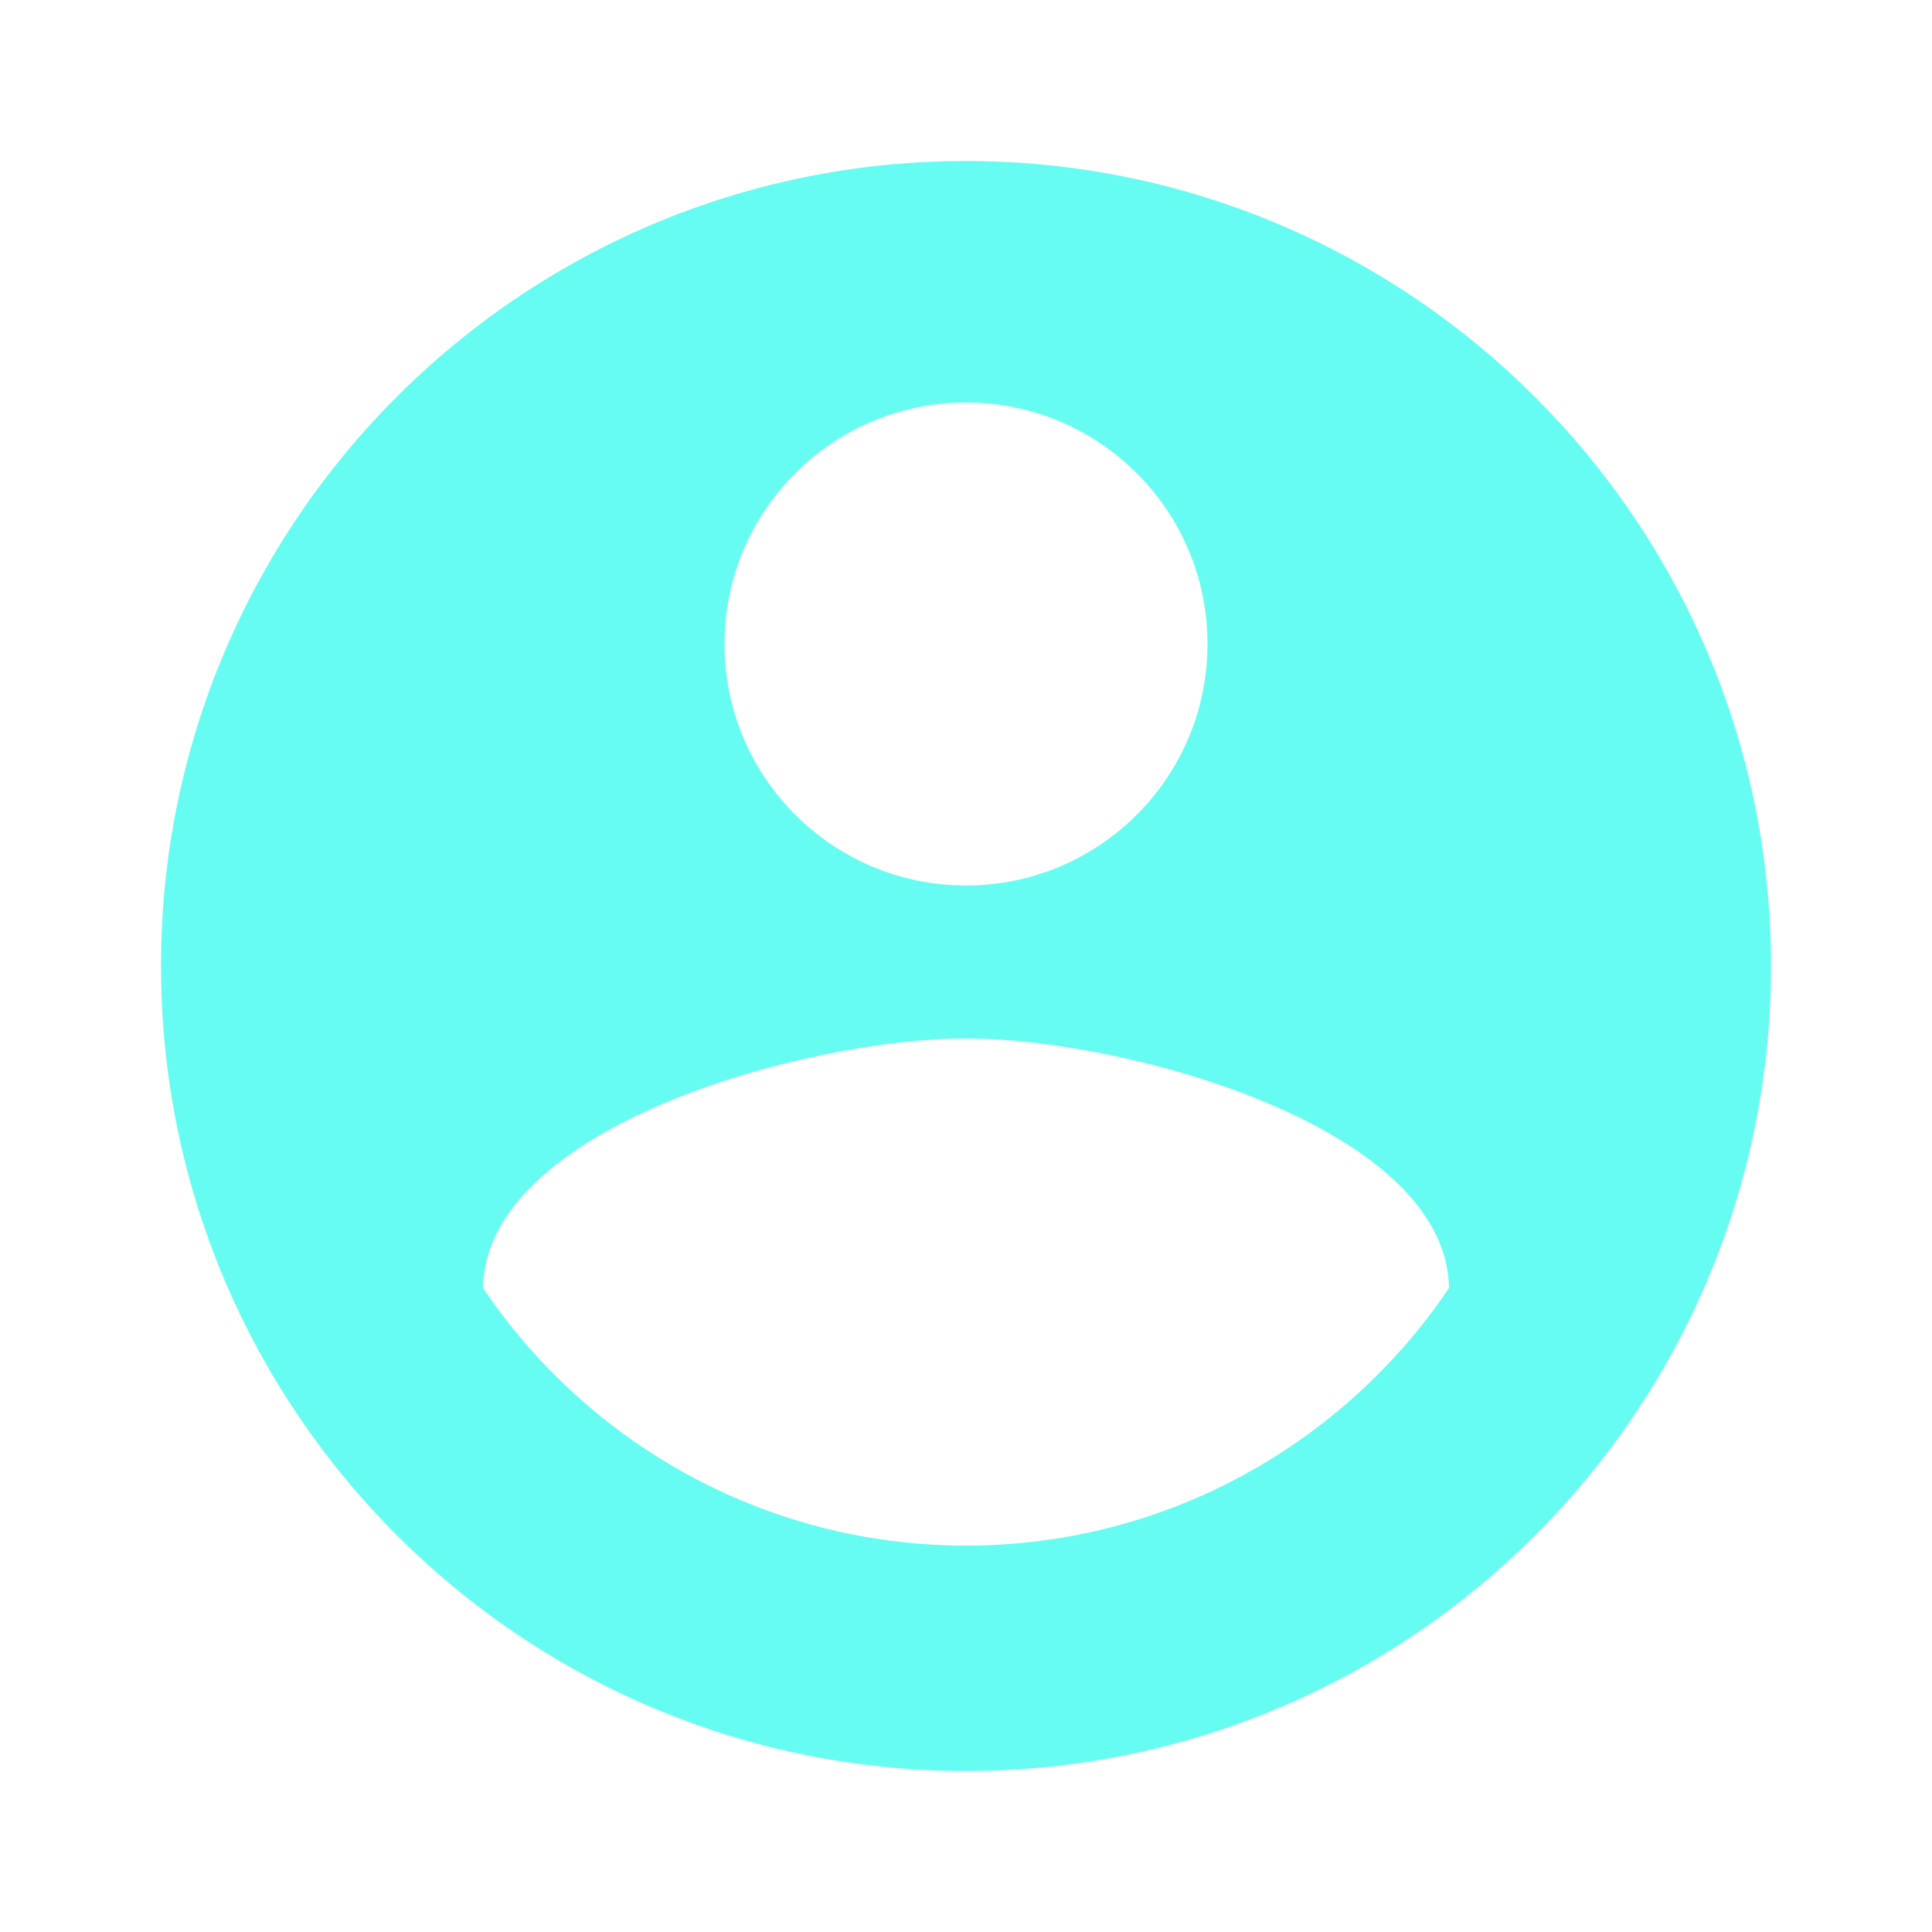
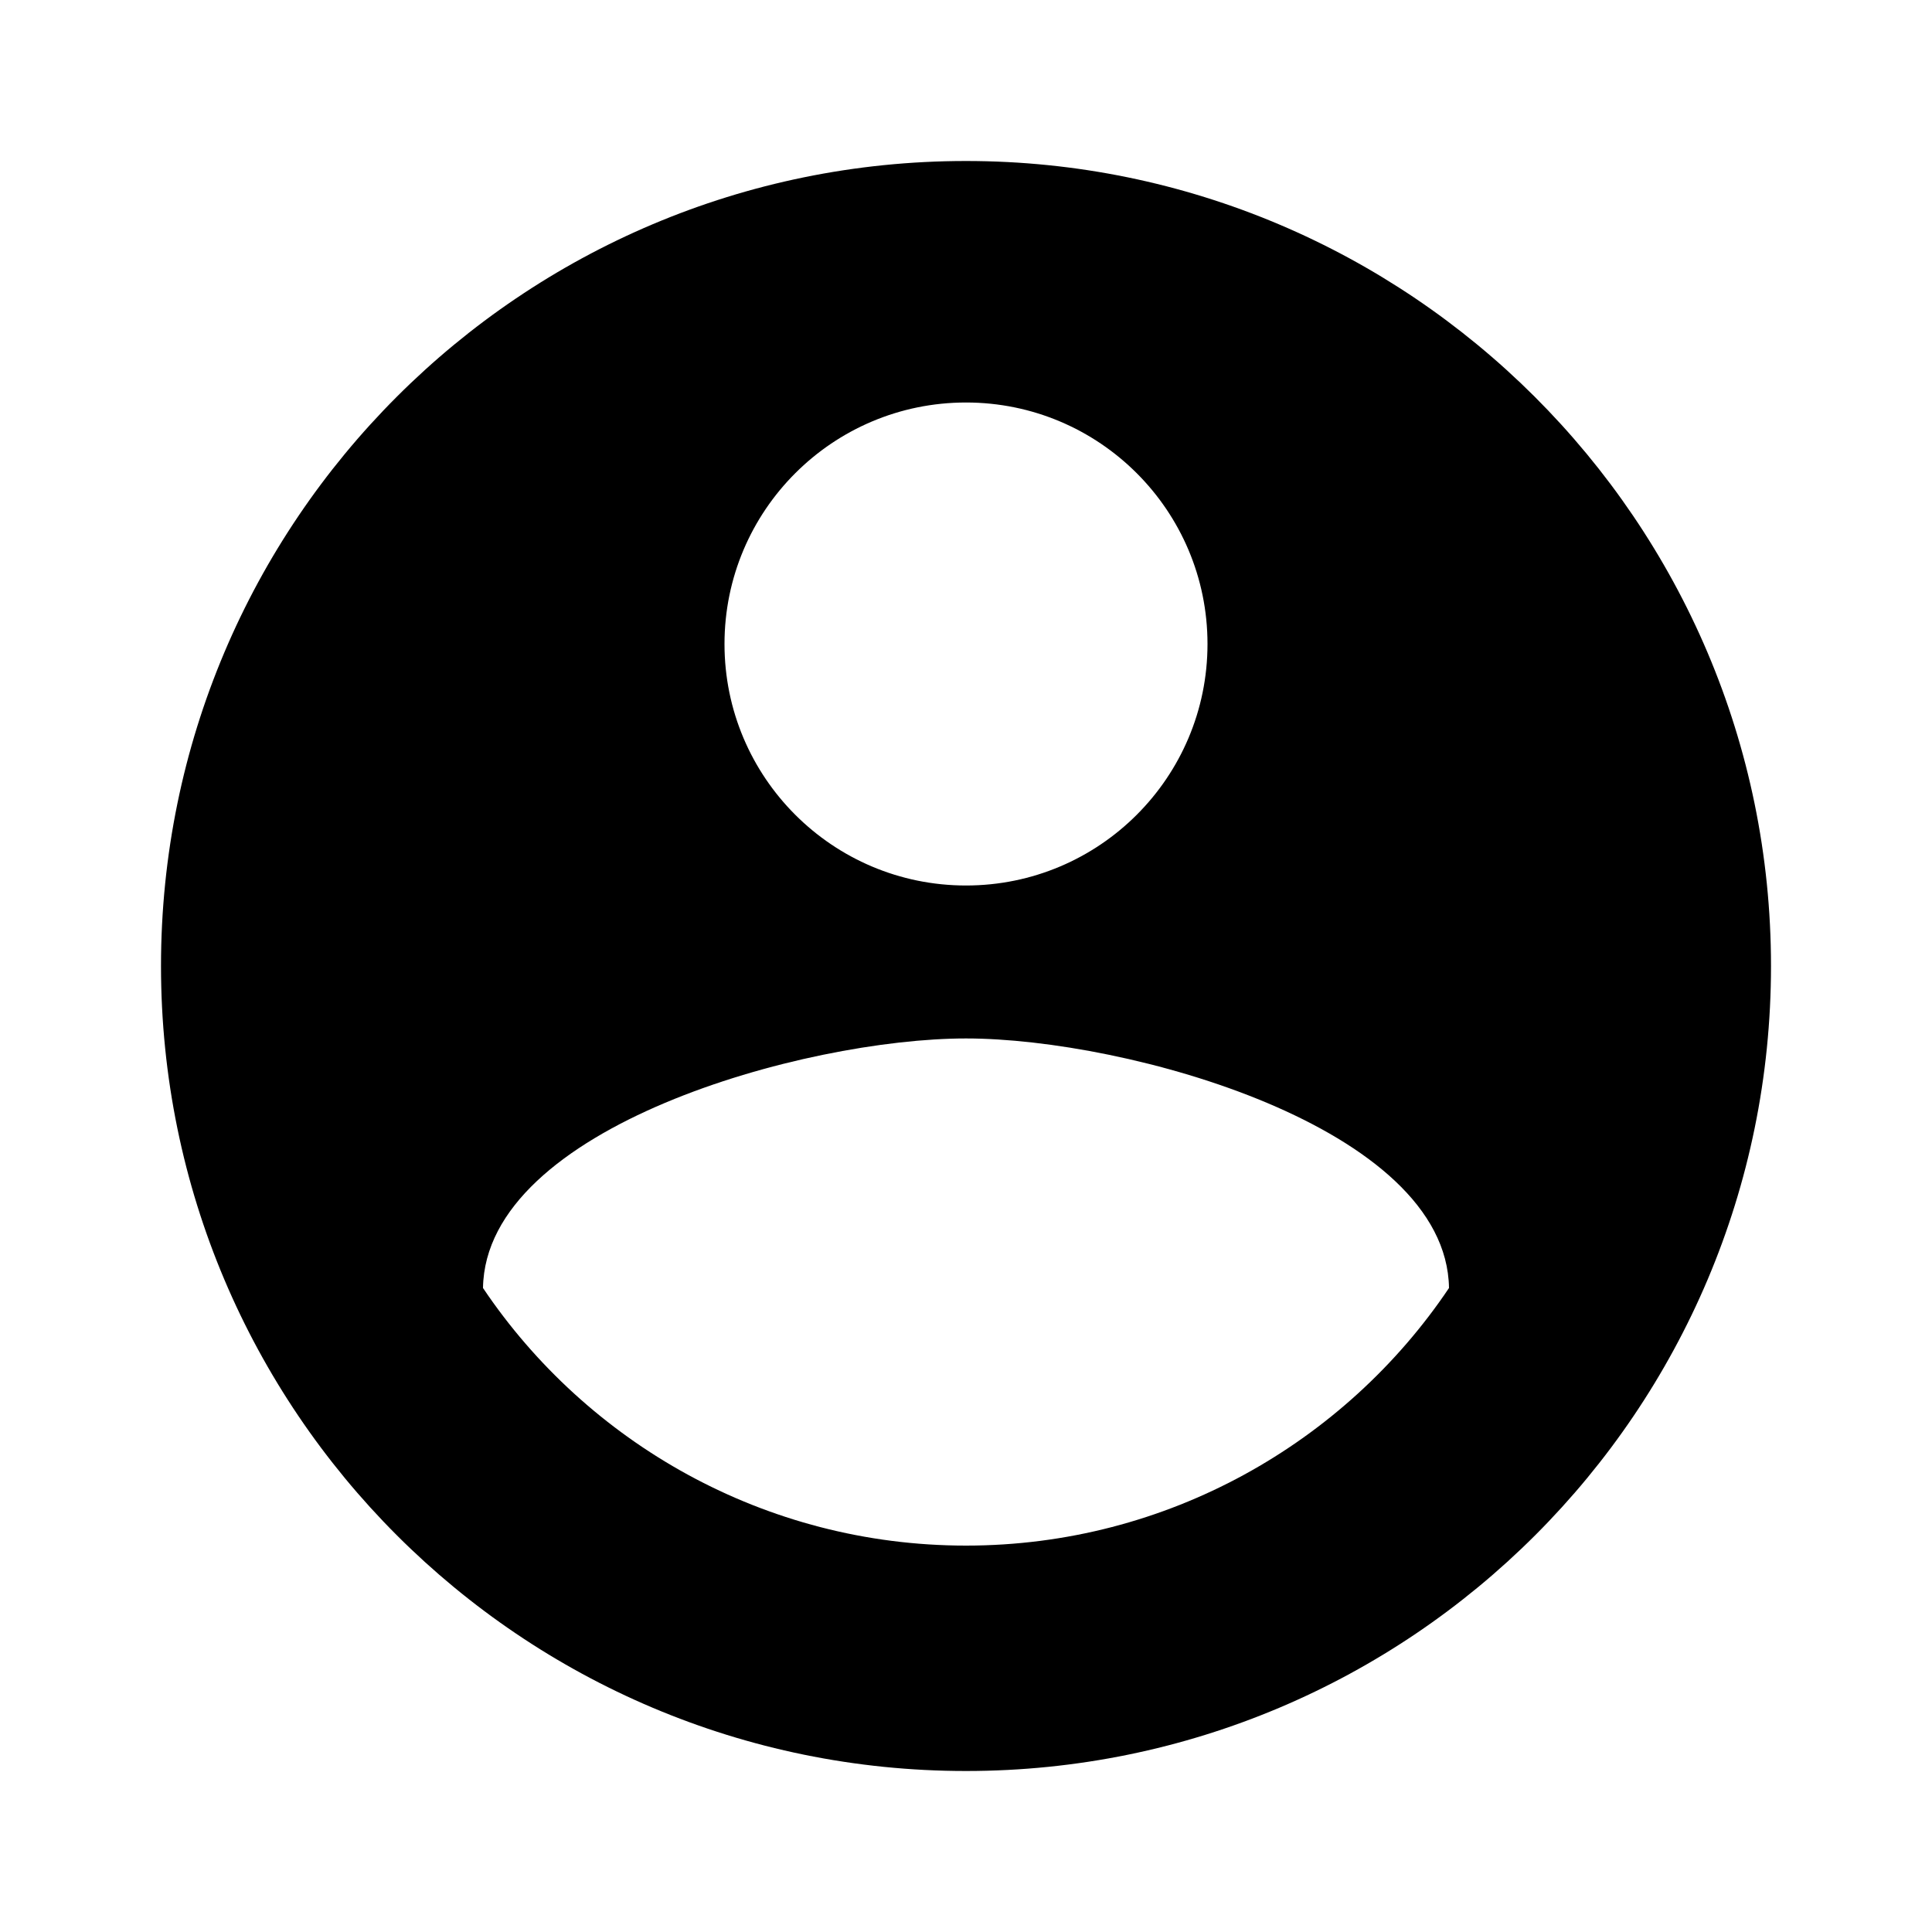
<svg xmlns="http://www.w3.org/2000/svg" viewBox="0 0 24 24">
-   <path fill="#66fcf1" d="M12,19.2C9.5,19.2 7.29,17.92 6,16C6.03,14 10,12.9 12,12.9C14,12.9 17.97,14 18,16C16.71,17.92 14.5,19.2 12,19.2M12,5A3,3 0 0,1 15,8A3,3 0 0,1 12,11A3,3 0 0,1 9,8A3,3 0 0,1 12,5M12,2A10,10 0 0,0 2,12A10,10 0 0,0 12,22A10,10 0 0,0 22,12C22,6.47 17.5,2 12,2Z" />
+   <path d="M12,19.2C9.5,19.2 7.29,17.92 6,16C6.03,14 10,12.9 12,12.9C14,12.9 17.97,14 18,16C16.71,17.92 14.5,19.2 12,19.2M12,5A3,3 0 0,1 15,8A3,3 0 0,1 12,11A3,3 0 0,1 9,8A3,3 0 0,1 12,5M12,2A10,10 0 0,0 2,12A10,10 0 0,0 12,22A10,10 0 0,0 22,12C22,6.47 17.5,2 12,2Z" />
</svg>
